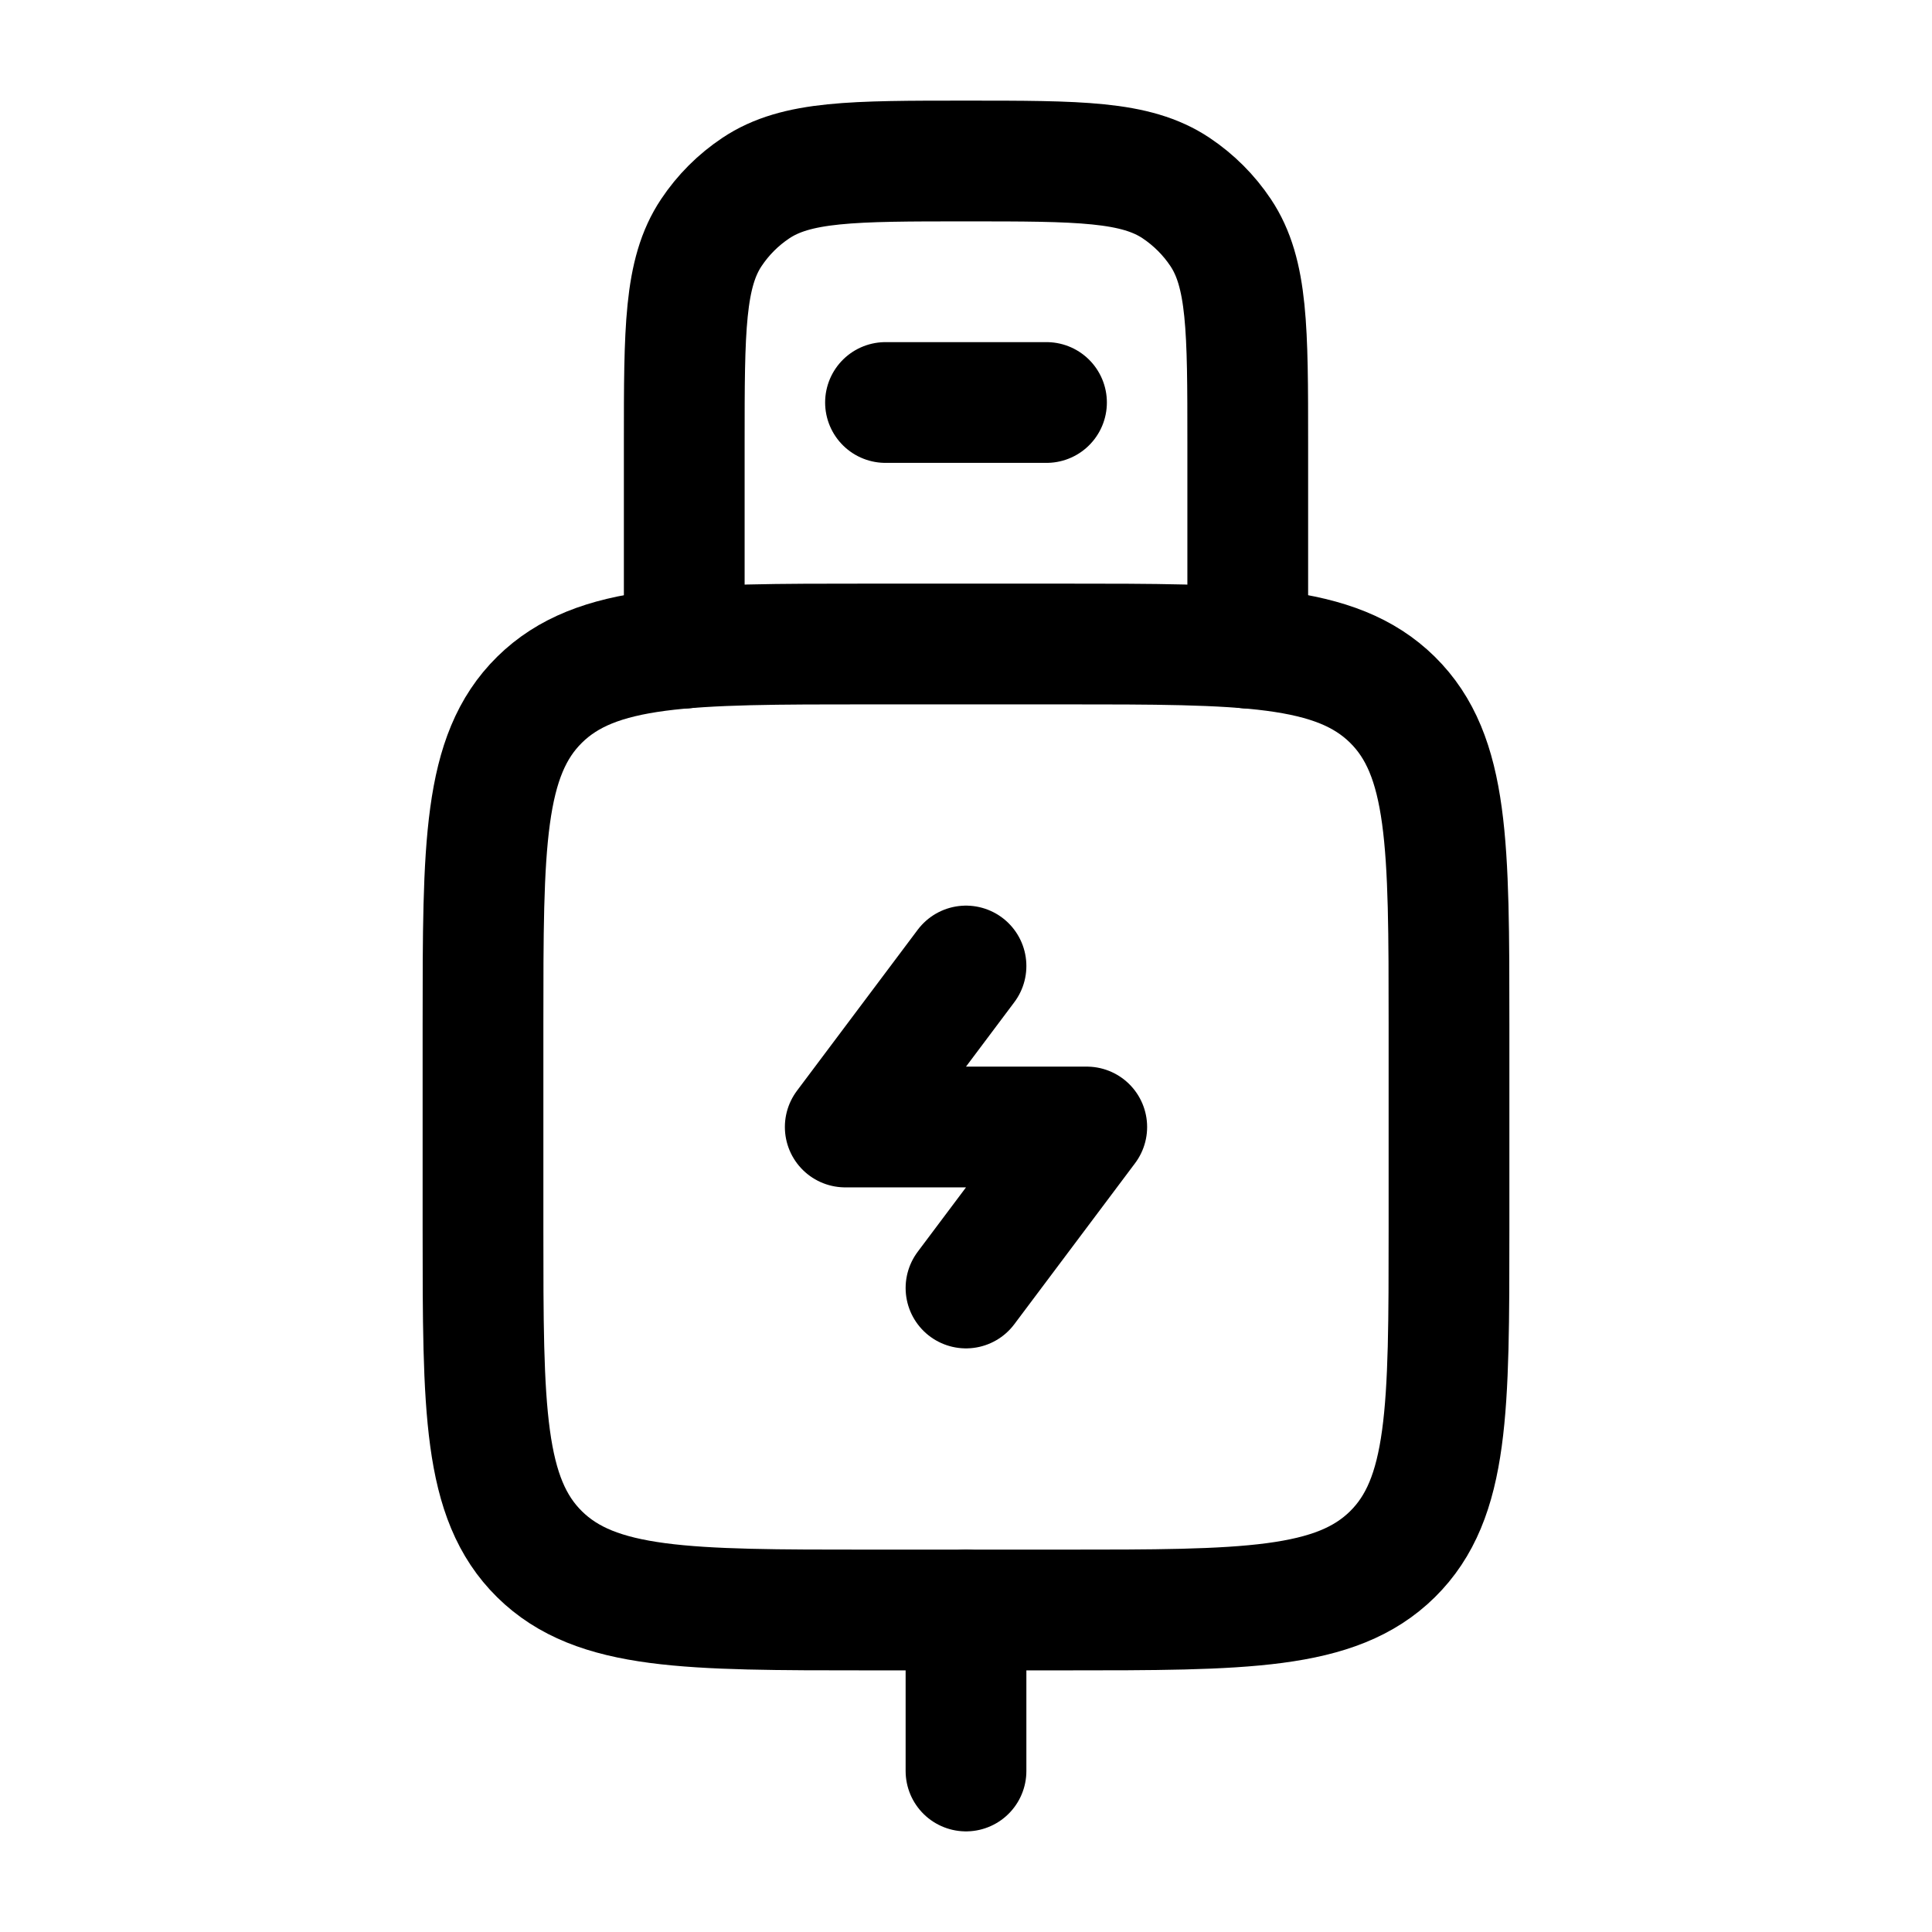
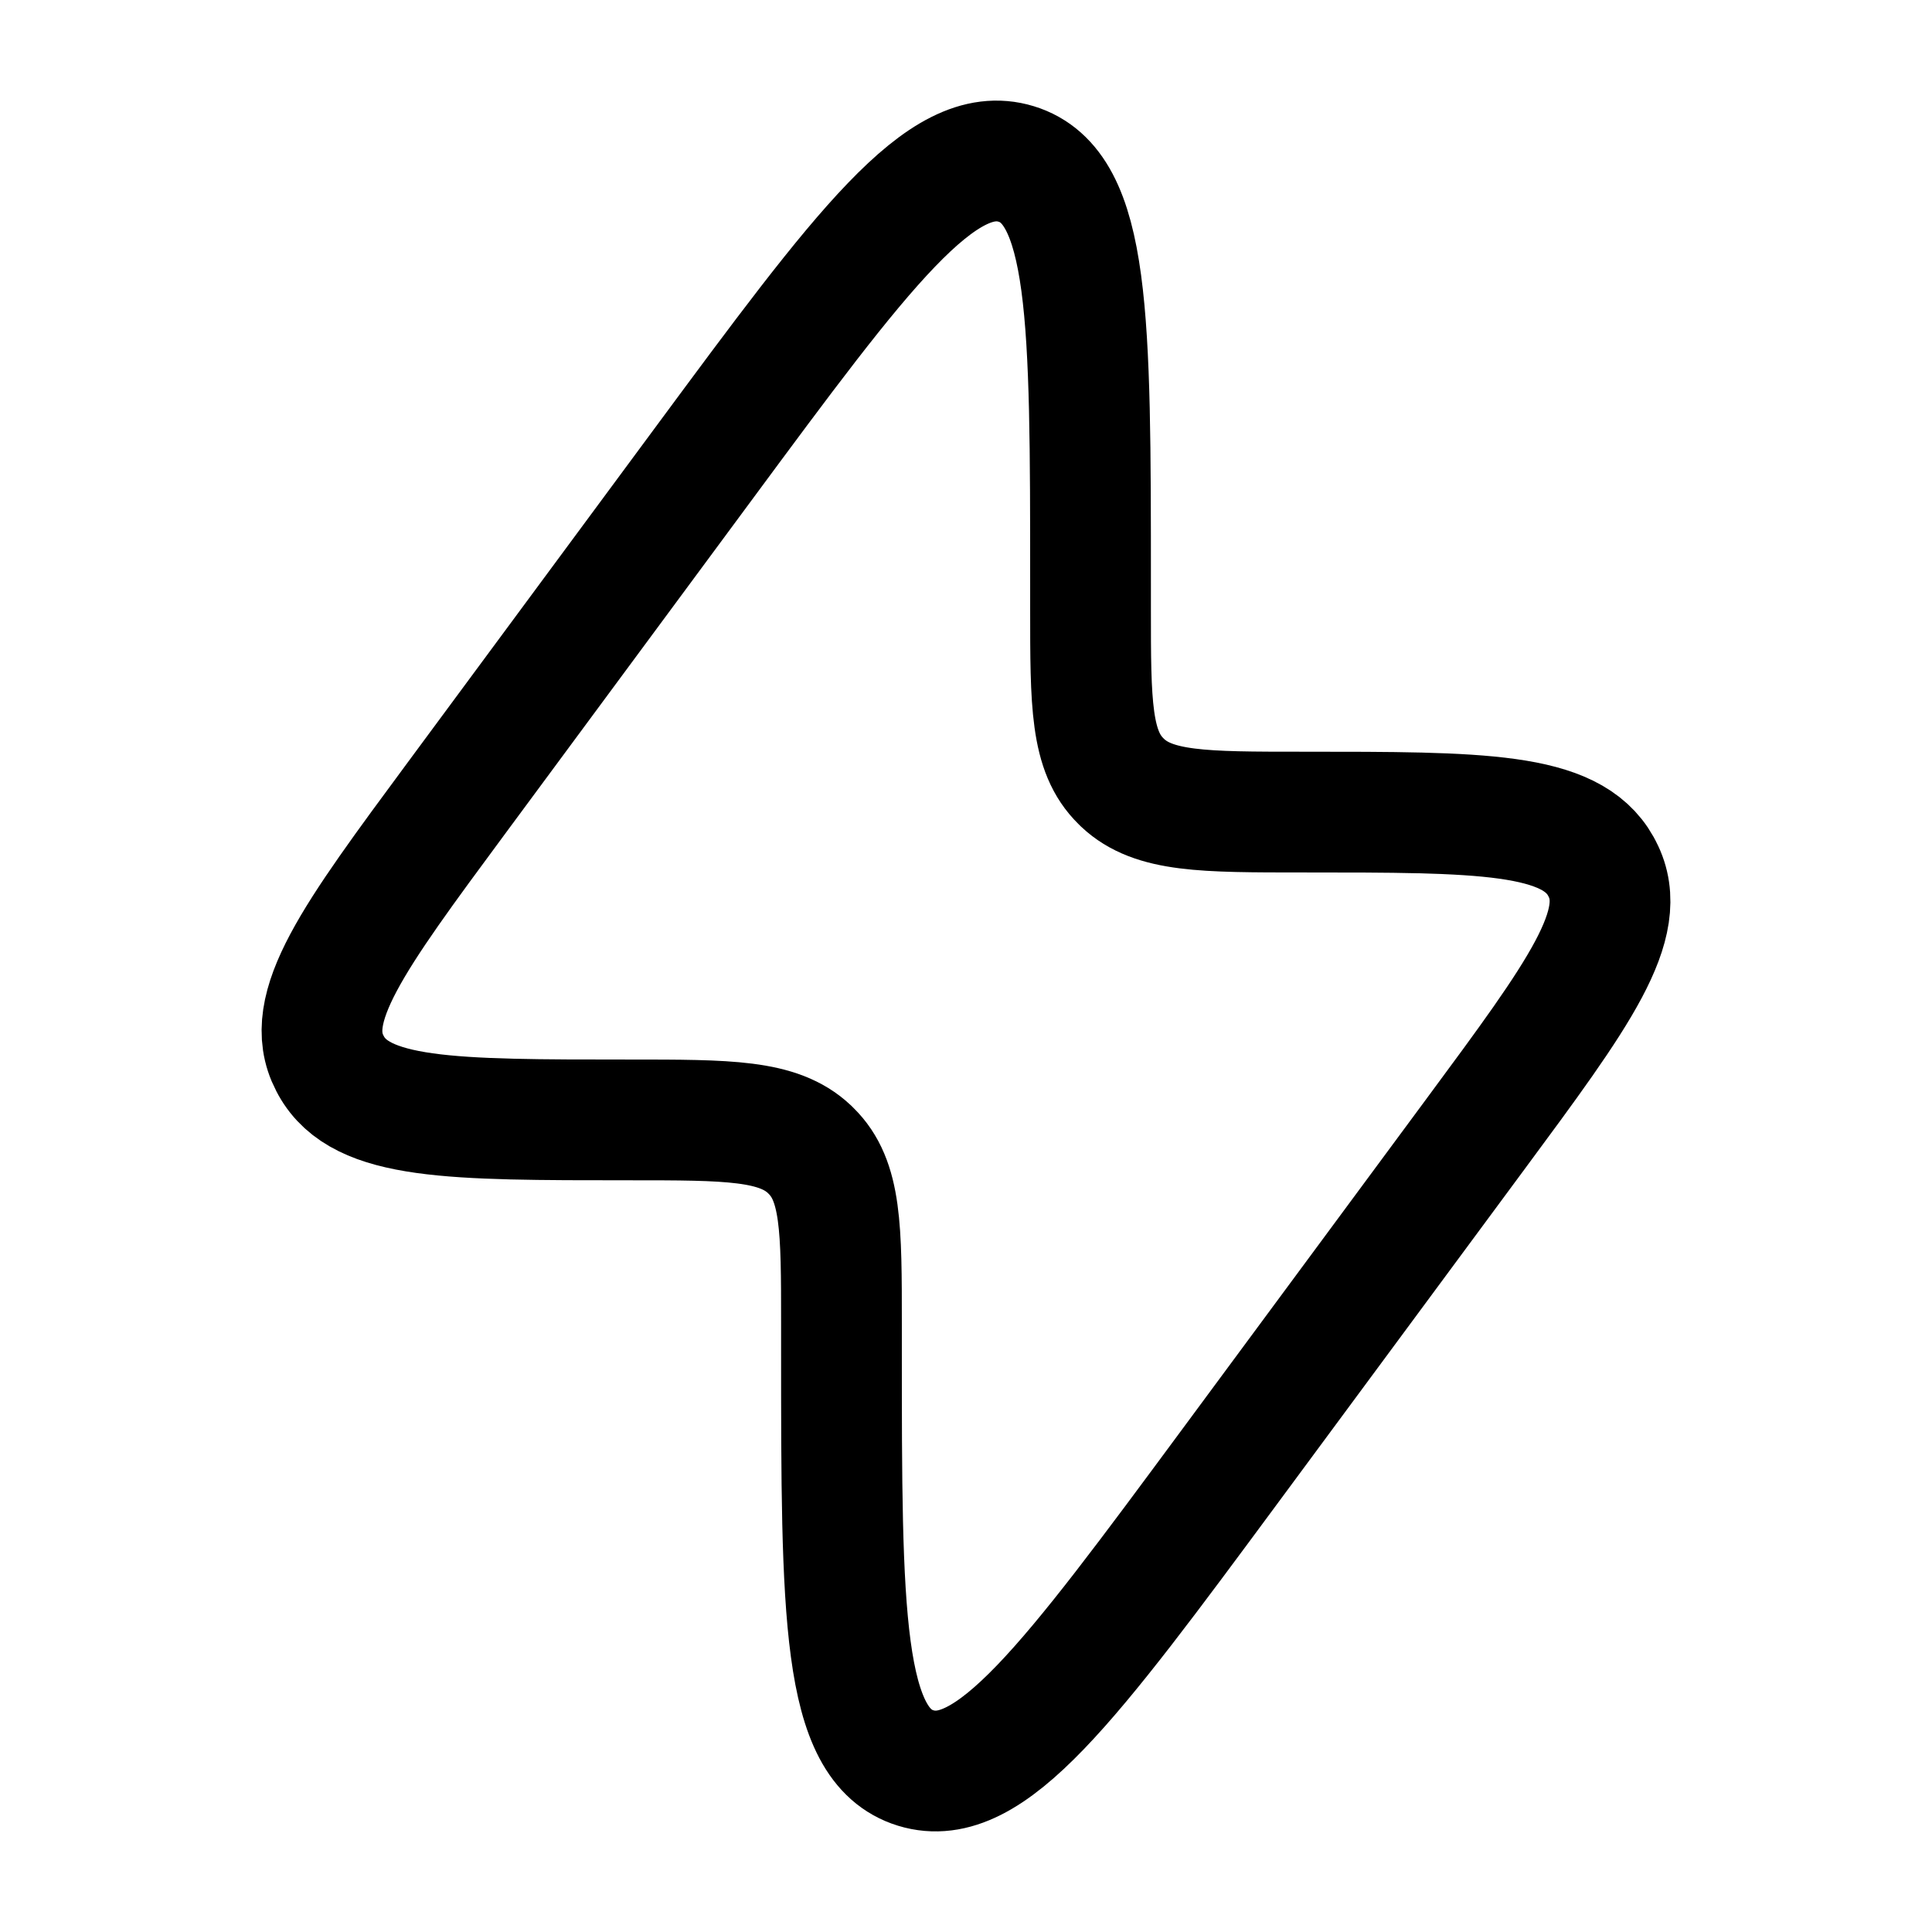
<svg xmlns="http://www.w3.org/2000/svg" width="24" height="24" viewBox="0 0 24 24" fill="none">
-   <path d="M10.8 8H13.2C15.463 8 16.594 8 17.297 8.692C18 9.385 18 10.499 18 12.727V15.273C18 17.501 18 18.615 17.297 19.308C16.594 20 15.463 20 13.2 20H10.8C8.537 20 7.406 20 6.703 19.308C6 18.615 6 17.501 6 15.273V12.727C6 10.499 6 9.385 6.703 8.692C7.406 8 8.537 8 10.8 8Z" stroke-width="1.5" stroke-linecap="round" stroke="currentColor" />
-   <path d="M12 20V22" stroke-width="1.5" stroke-linecap="round" stroke="currentColor" />
-   <path d="M12 12L10.5 14H13.5L12 16" stroke-width="1.5" stroke-linecap="round" stroke-linejoin="round" stroke="currentColor" />
-   <path d="M11 5H13" stroke-width="1.5" stroke-linecap="round" stroke="currentColor" />
-   <path d="M15.5 8.051V5.5C15.5 4.096 15.5 3.393 15.163 2.889C15.017 2.67 14.829 2.483 14.611 2.337C14.107 2 13.405 2 12 2C10.595 2 9.893 2 9.389 2.337C9.17 2.483 8.983 2.67 8.837 2.889C8.5 3.393 8.5 4.096 8.5 5.5V8.051" stroke-width="1.5" stroke-linecap="round" stroke="currentColor" />
+   <path d="M8.732 5.771L5.67 9.914C4.385 11.653 3.742 12.522 4.096 13.205C4.102 13.216 4.108 13.228 4.114 13.239C4.489 13.912 5.599 13.912 7.818 13.912C9.051 13.912 9.667 13.912 10.054 14.275L10.074 14.295C10.453 14.666 10.453 15.258 10.453 16.443L10.453 16.753C10.453 20.038 10.453 21.68 11.376 21.963C12.299 22.246 13.289 20.907 15.268 18.229L18.33 14.086C19.615 12.348 20.258 11.478 19.904 10.795C19.898 10.784 19.892 10.772 19.886 10.761C19.511 10.088 18.401 10.088 16.182 10.088C14.949 10.088 14.333 10.088 13.946 9.725L13.926 9.705C13.547 9.334 13.547 8.742 13.547 7.557V7.247C13.547 3.962 13.547 2.32 12.624 2.037C11.701 1.754 10.711 3.093 8.732 5.771Z" stroke-width="1.5" stroke-linecap="round" stroke="currentColor" />
</svg>
